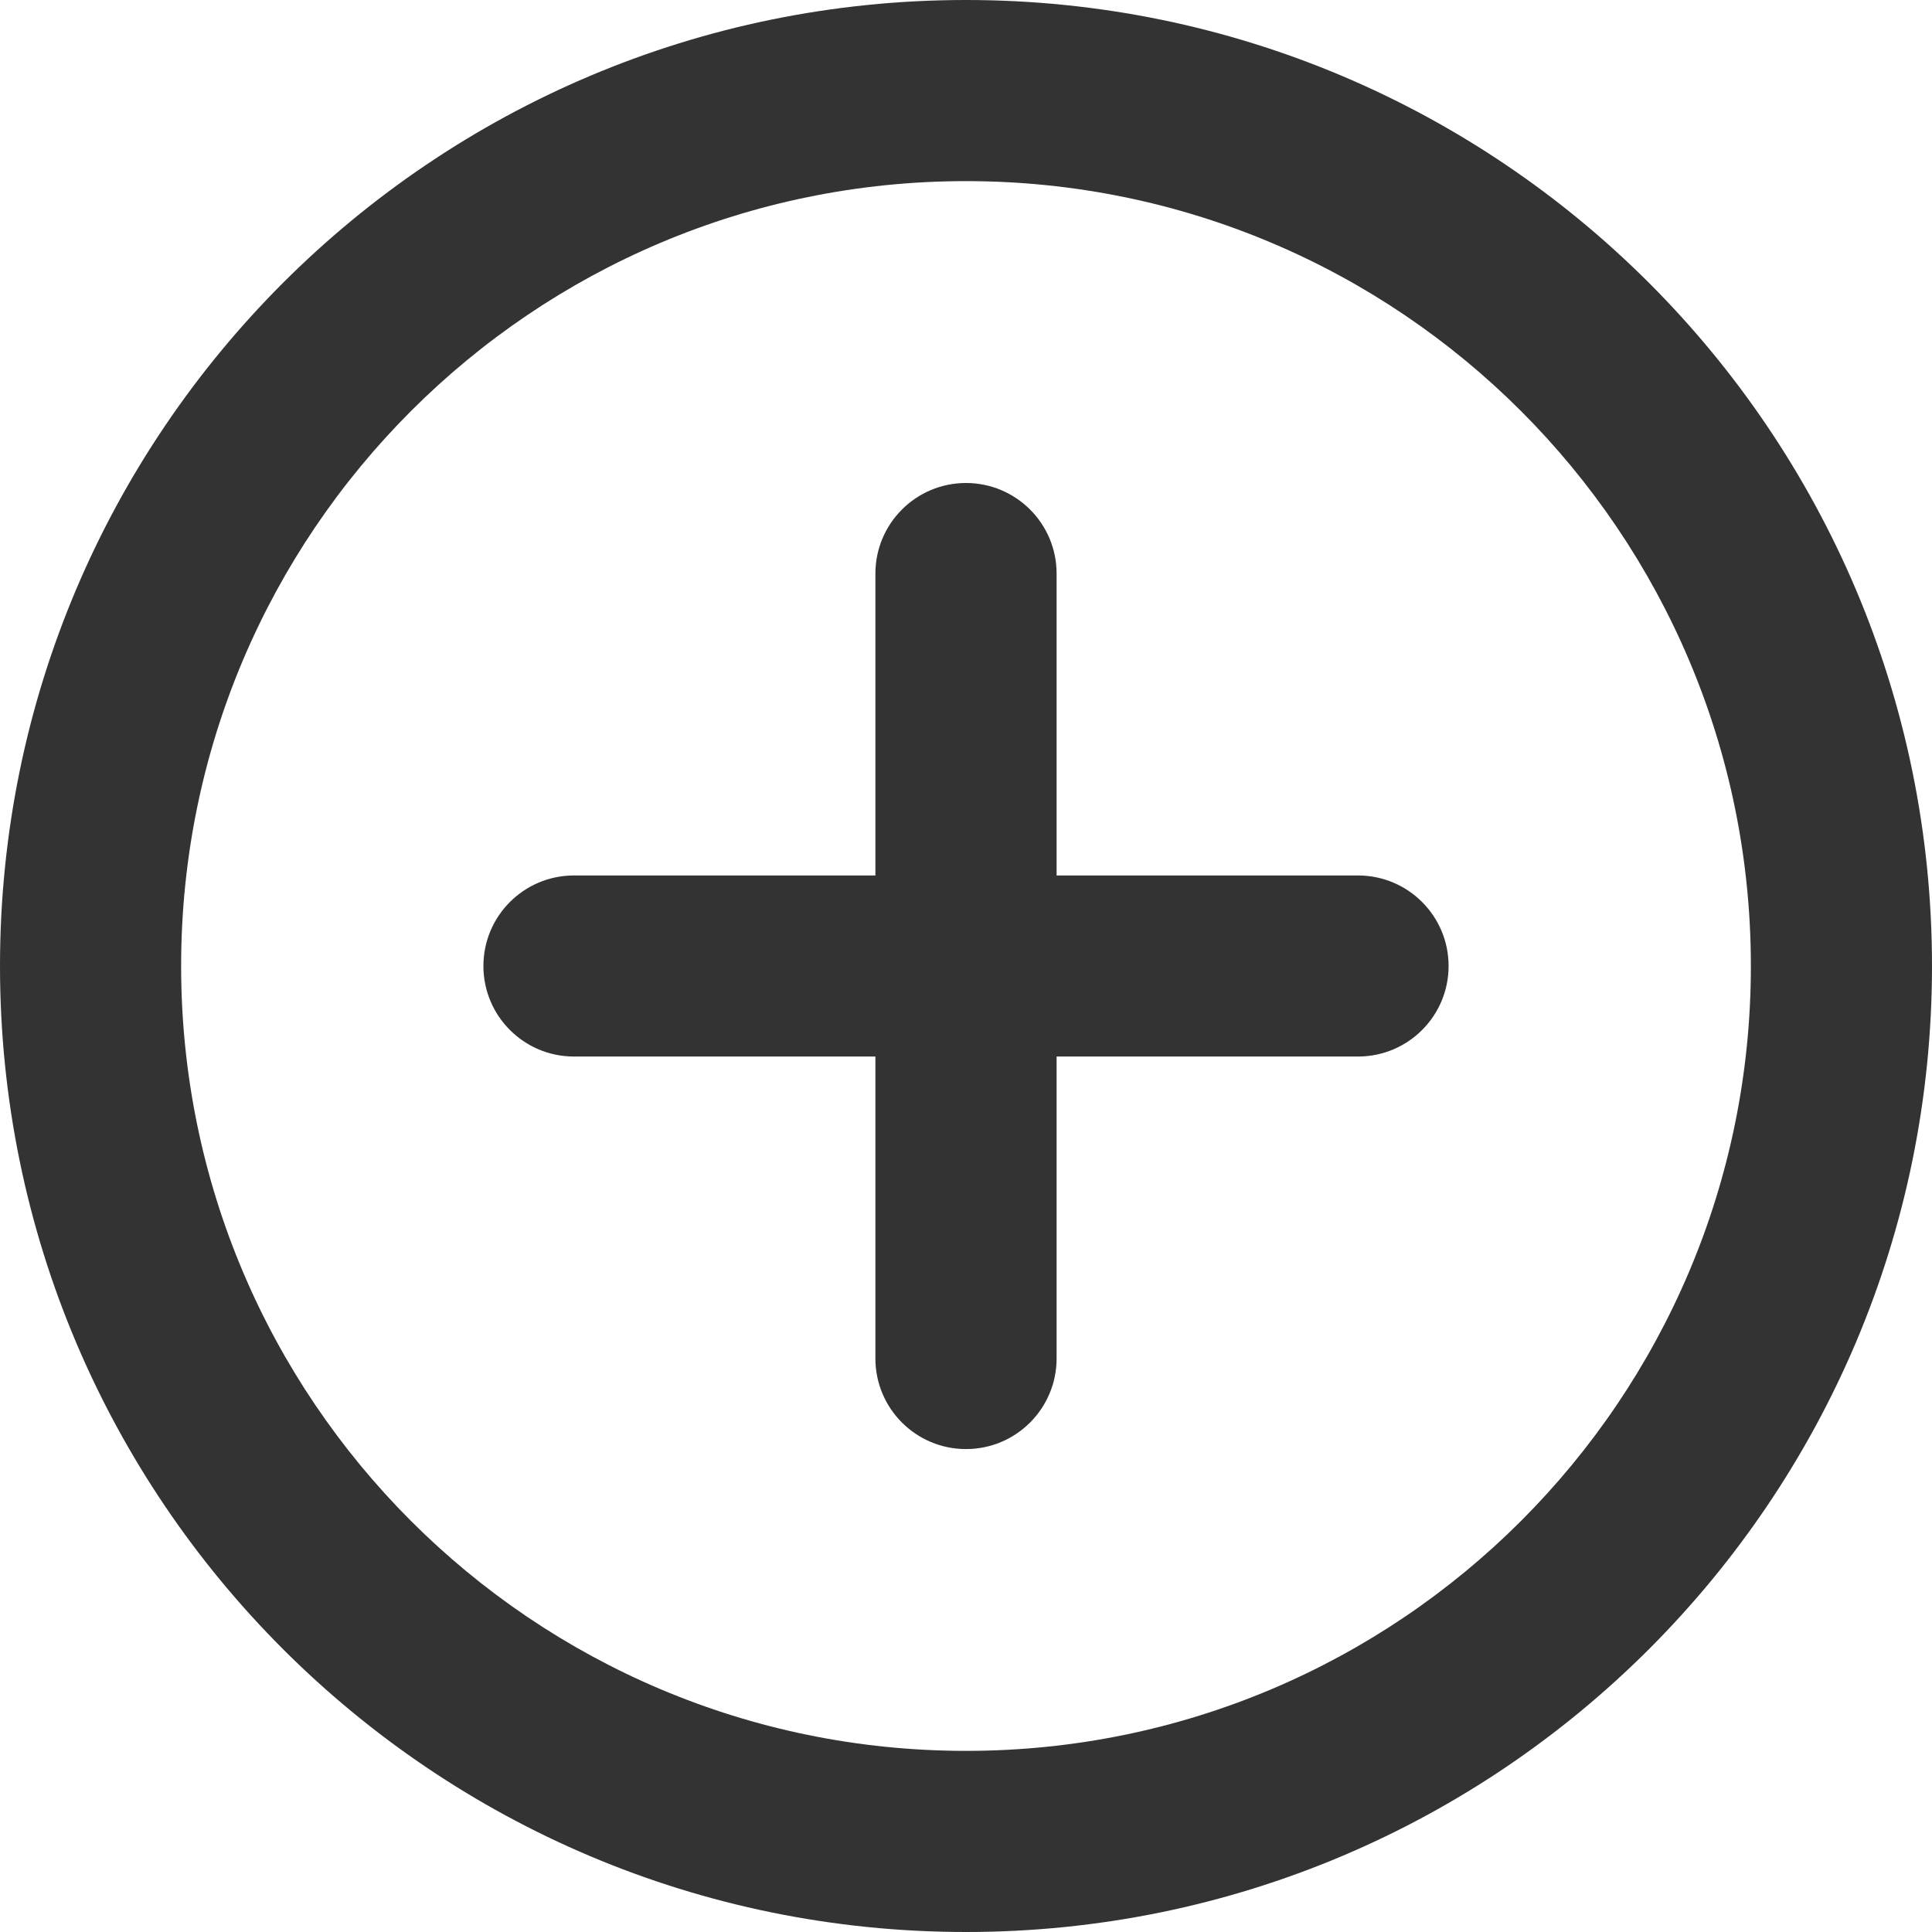
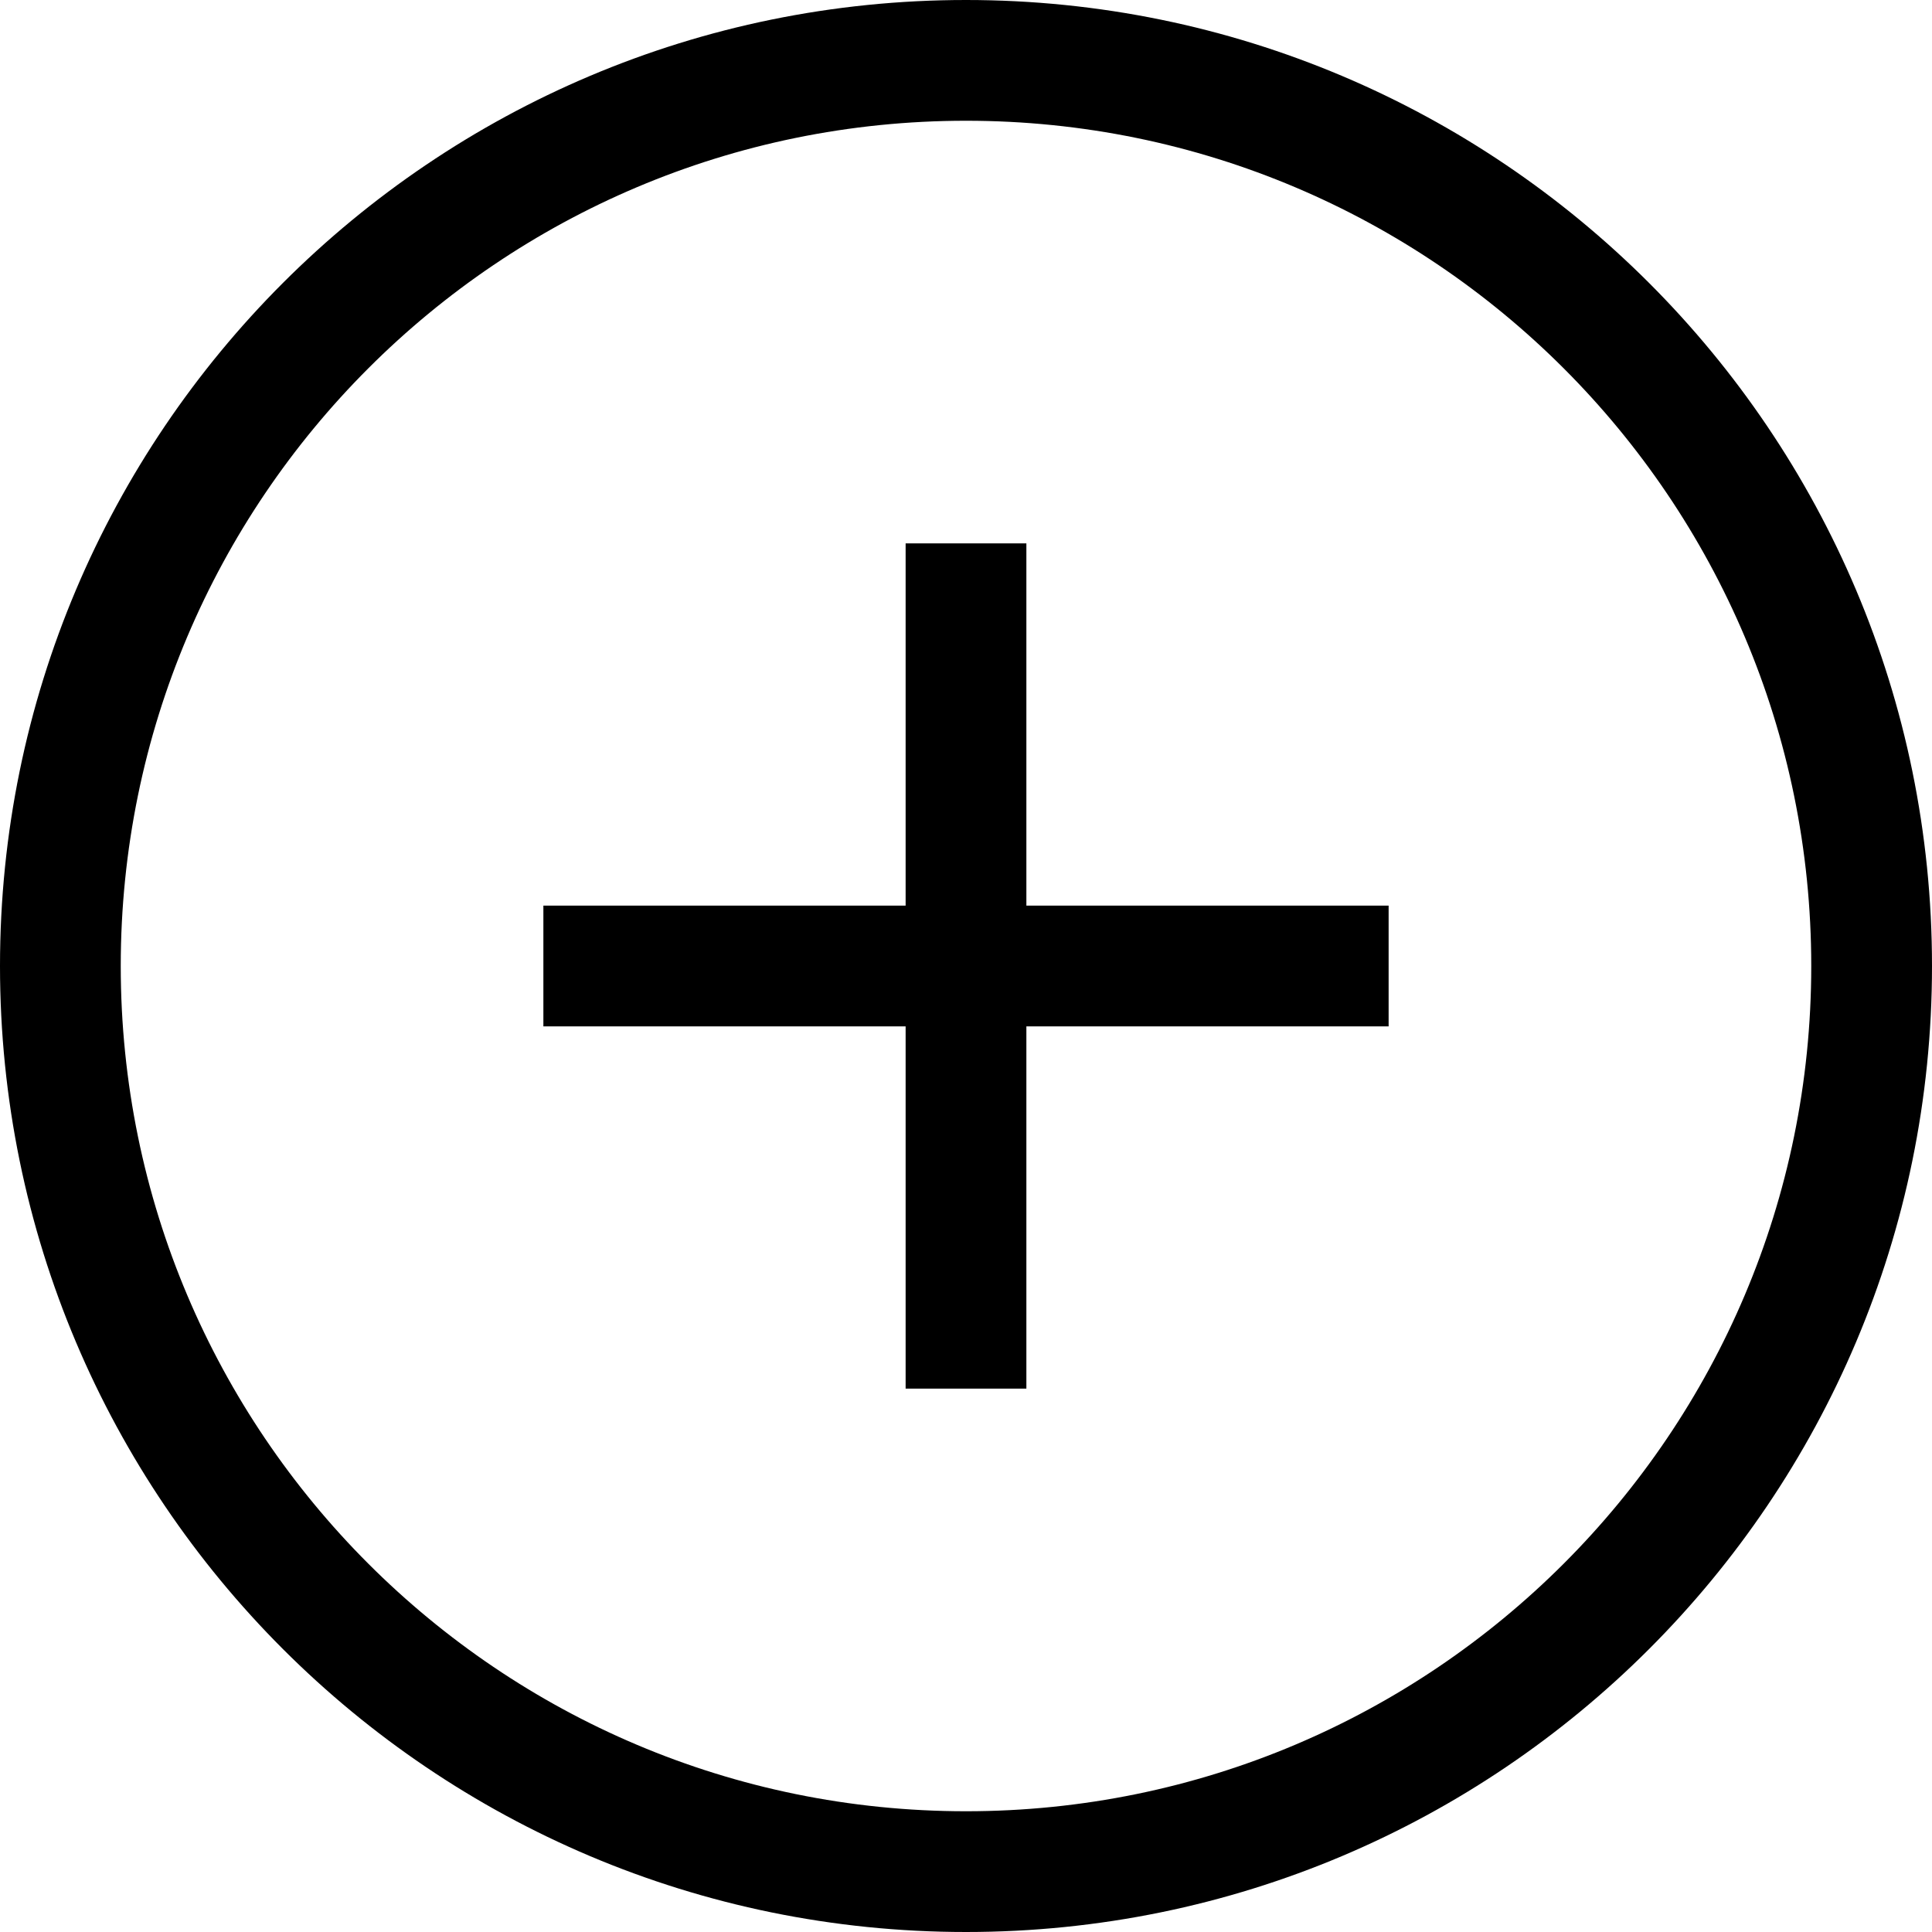
- <svg xmlns="http://www.w3.org/2000/svg" t="1639720581518" class="icon" viewBox="0 0 1024 1024" version="1.1" p-id="7514" width="128" height="128">
+ <svg xmlns="http://www.w3.org/2000/svg" t="1640680186812" class="icon" viewBox="0 0 1024 1024" version="1.1" p-id="12359" width="32" height="32">
  <defs>
    <style type="text/css" />
  </defs>
-   <path d="M512 1024C229.23 1024 0 794.77 0 512S229.23 0 512 0s512 229.23 512 512-229.23 512-512 512z m0-928C282.258 96 96 282.258 96 512S282.258 928 512 928 928 741.742 928 512 741.742 96 512 96z m208.018 463.982h-160v160.037a48.018 48.018 0 0 1-96.037 0v-160.037H303.982a47.982 47.982 0 0 1 0-95.963h160V304.018a48.018 48.018 0 0 1 96.037 0v160h160a47.982 47.982 0 0 1 0 95.963z" fill="#333333" p-id="7515" />
+   <path d="M512 1024a512 512 0 1 1 512-512 512 512 0 0 1-512 512z m0-960a448 448 0 1 0 448 448A448 448 0 0 0 512 64z m32 672h-64v-192H288v-64h192V288h64v192h192v64h-192v192z" p-id="12360" />
</svg>
